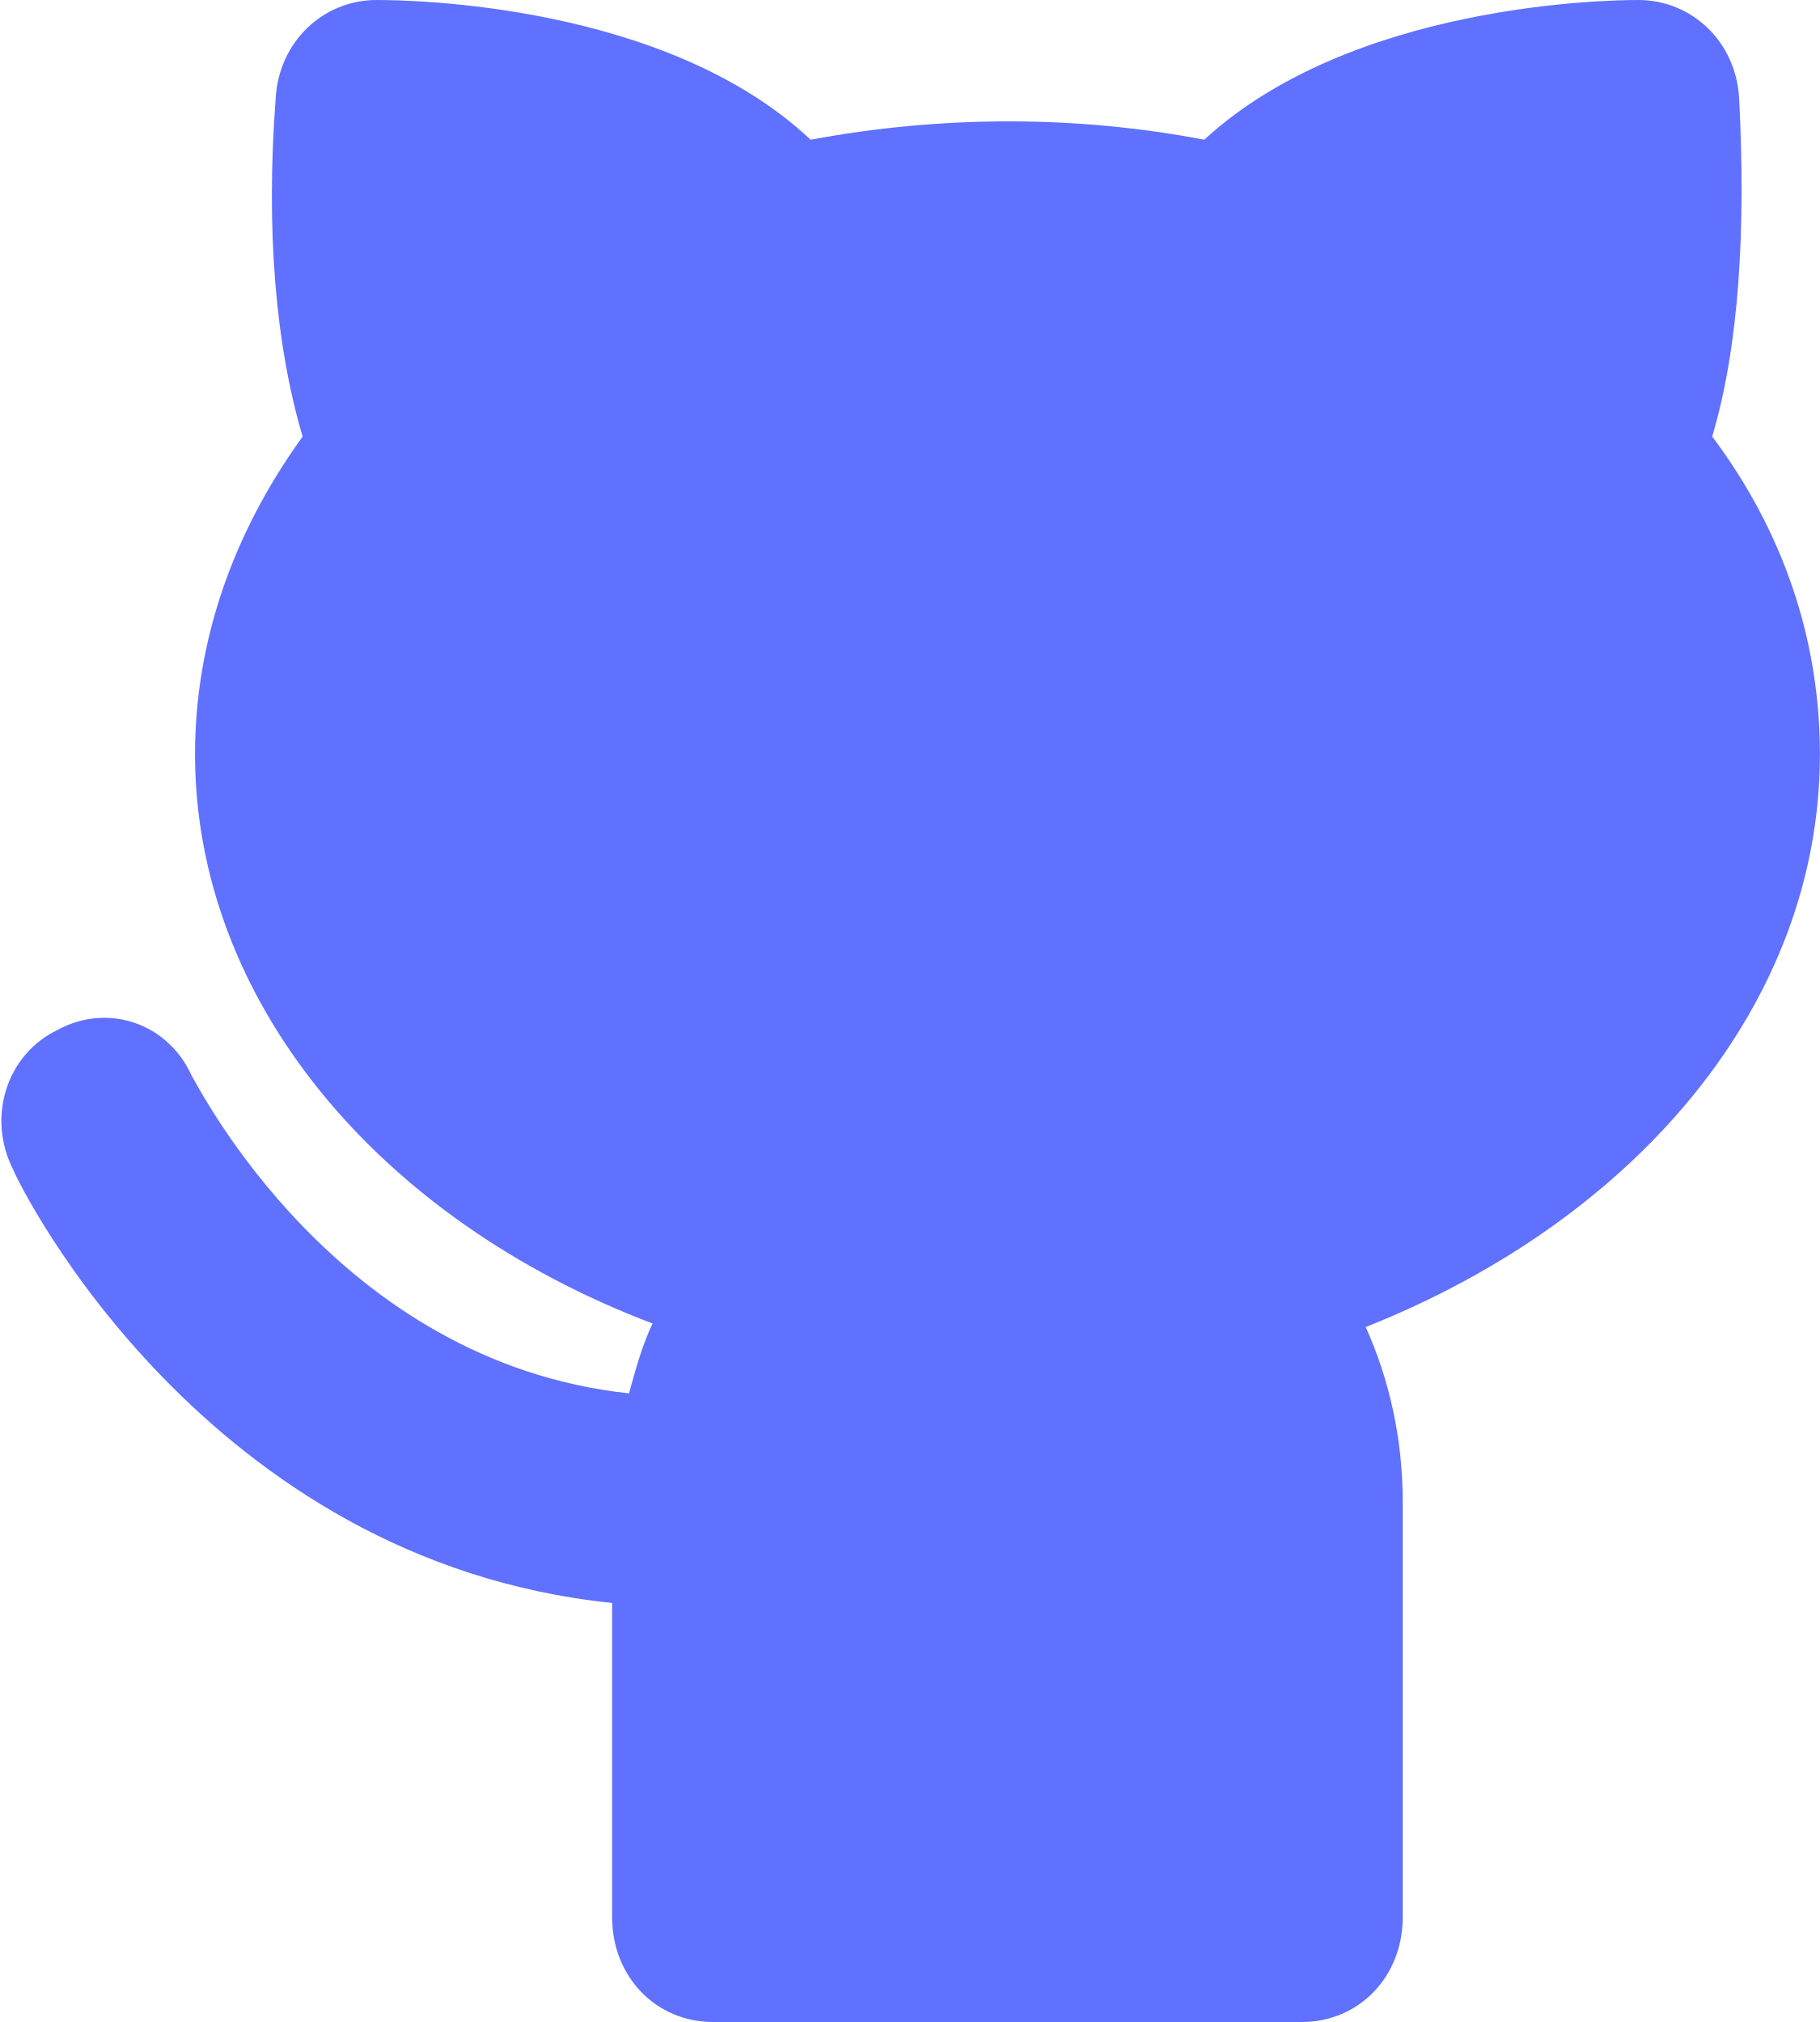
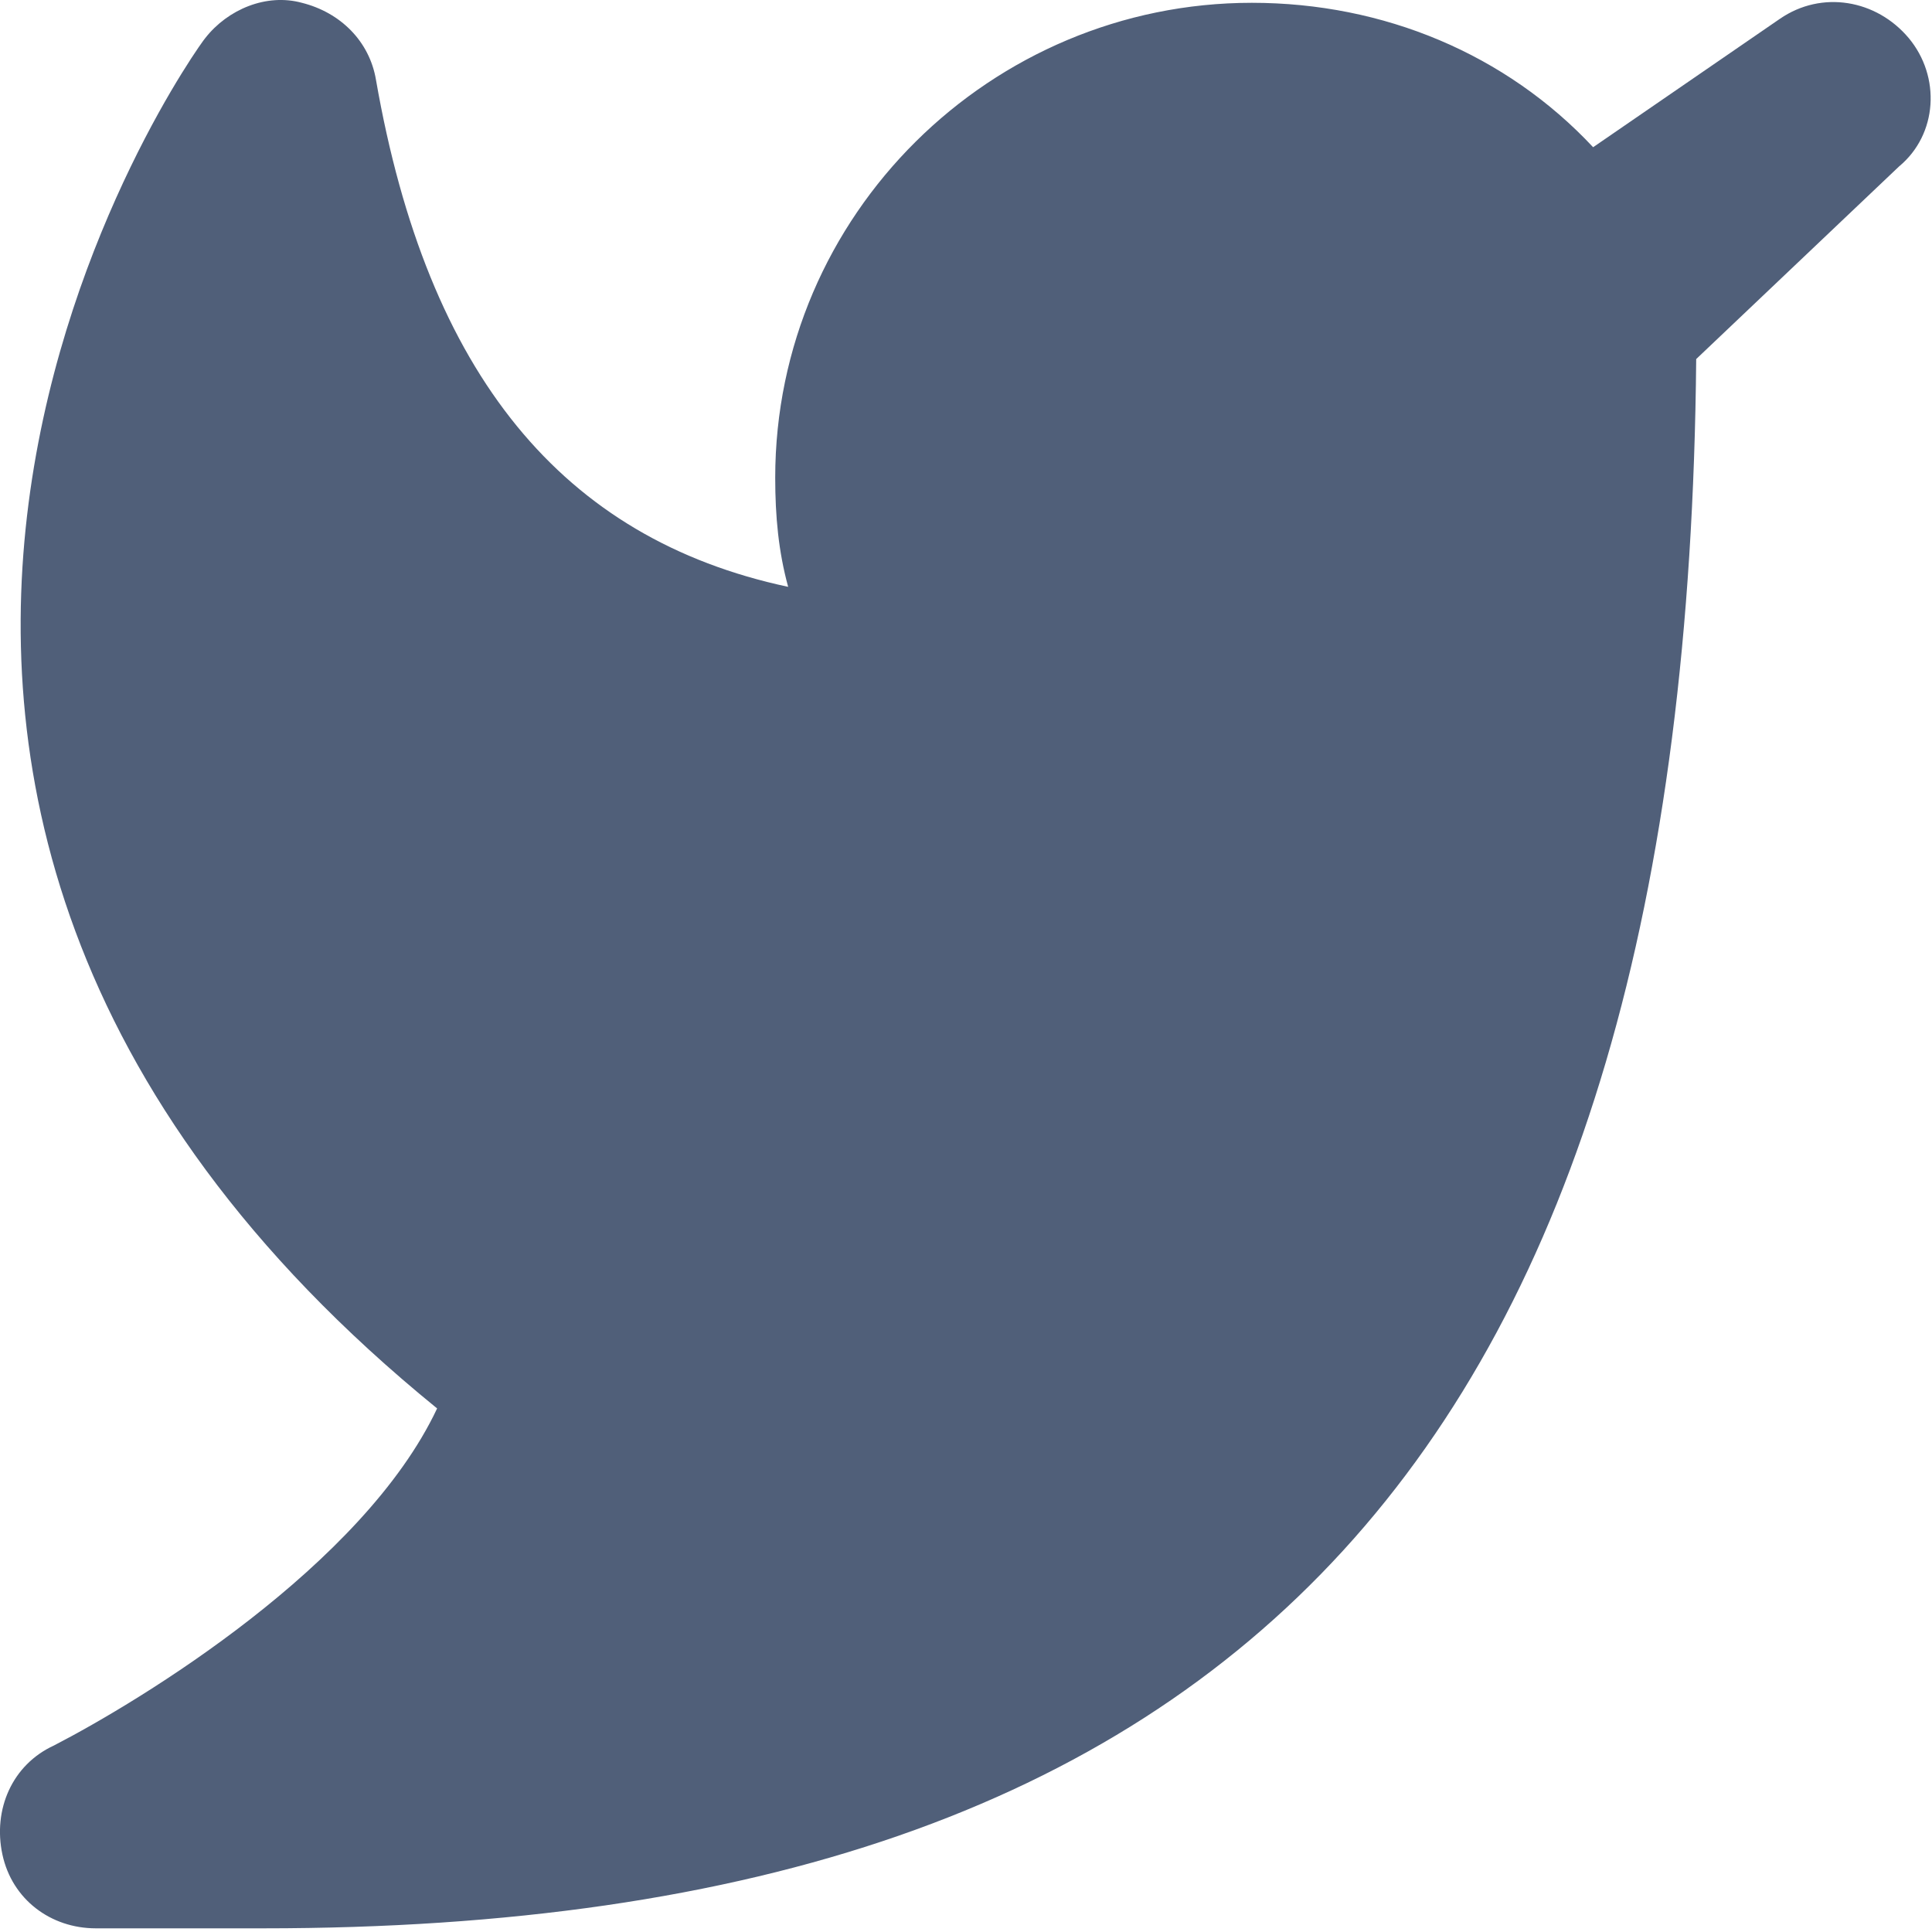
- <svg xmlns="http://www.w3.org/2000/svg" width="18" height="20" viewBox="0 0 18 20" fill="none">
-   <path d="M17.999 7.461C17.999 6.321 17.633 5.25 16.934 4.318C17.2 3.42 17.267 2.28 17.2 0.967C17.167 0.415 16.735 0 16.202 0C15.903 0 13.374 0.035 11.91 1.382C10.646 1.14 9.315 1.14 8.017 1.382C6.587 0.035 4.058 0 3.725 0C3.193 0 2.76 0.415 2.727 0.967C2.627 2.28 2.727 3.42 2.993 4.318C2.295 5.285 1.929 6.356 1.929 7.461C1.929 9.879 3.725 12.055 6.454 13.091C6.354 13.299 6.287 13.541 6.221 13.782C3.326 13.472 1.962 10.743 1.895 10.639C1.662 10.121 1.064 9.914 0.564 10.19C0.065 10.432 -0.134 11.053 0.132 11.572C0.199 11.744 2.028 15.44 6.054 15.855V18.964C6.054 19.551 6.487 20 7.052 20H12.875C13.441 20 13.873 19.551 13.873 18.964V14.853C13.873 14.231 13.74 13.644 13.507 13.126C16.202 12.055 17.999 9.914 17.999 7.461Z" fill="#6070FF" />
+ <svg xmlns="http://www.w3.org/2000/svg" width="20" height="20" viewBox="0 0 20 20" fill="none">
+   <path d="M19.759 0.394C19.425 -0.004 18.859 -0.104 18.425 0.195L16.492 1.524C15.592 0.561 14.325 0.029 12.959 0.029C10.259 0.029 8.025 2.222 8.025 4.946C8.025 5.345 8.059 5.71 8.159 6.075C5.825 5.577 4.425 3.883 3.892 0.826C3.825 0.428 3.525 0.129 3.125 0.029C2.759 -0.071 2.359 0.095 2.125 0.394C2.059 0.461 -3.441 8.102 4.525 14.58C3.759 16.208 1.459 17.604 0.559 18.069C0.125 18.268 -0.075 18.733 0.025 19.198C0.125 19.663 0.525 19.962 0.992 19.962H2.725C12.859 19.962 17.459 14.946 17.559 3.717L19.659 1.723C20.059 1.391 20.092 0.793 19.759 0.394Z" fill="#505F79" />
</svg>
